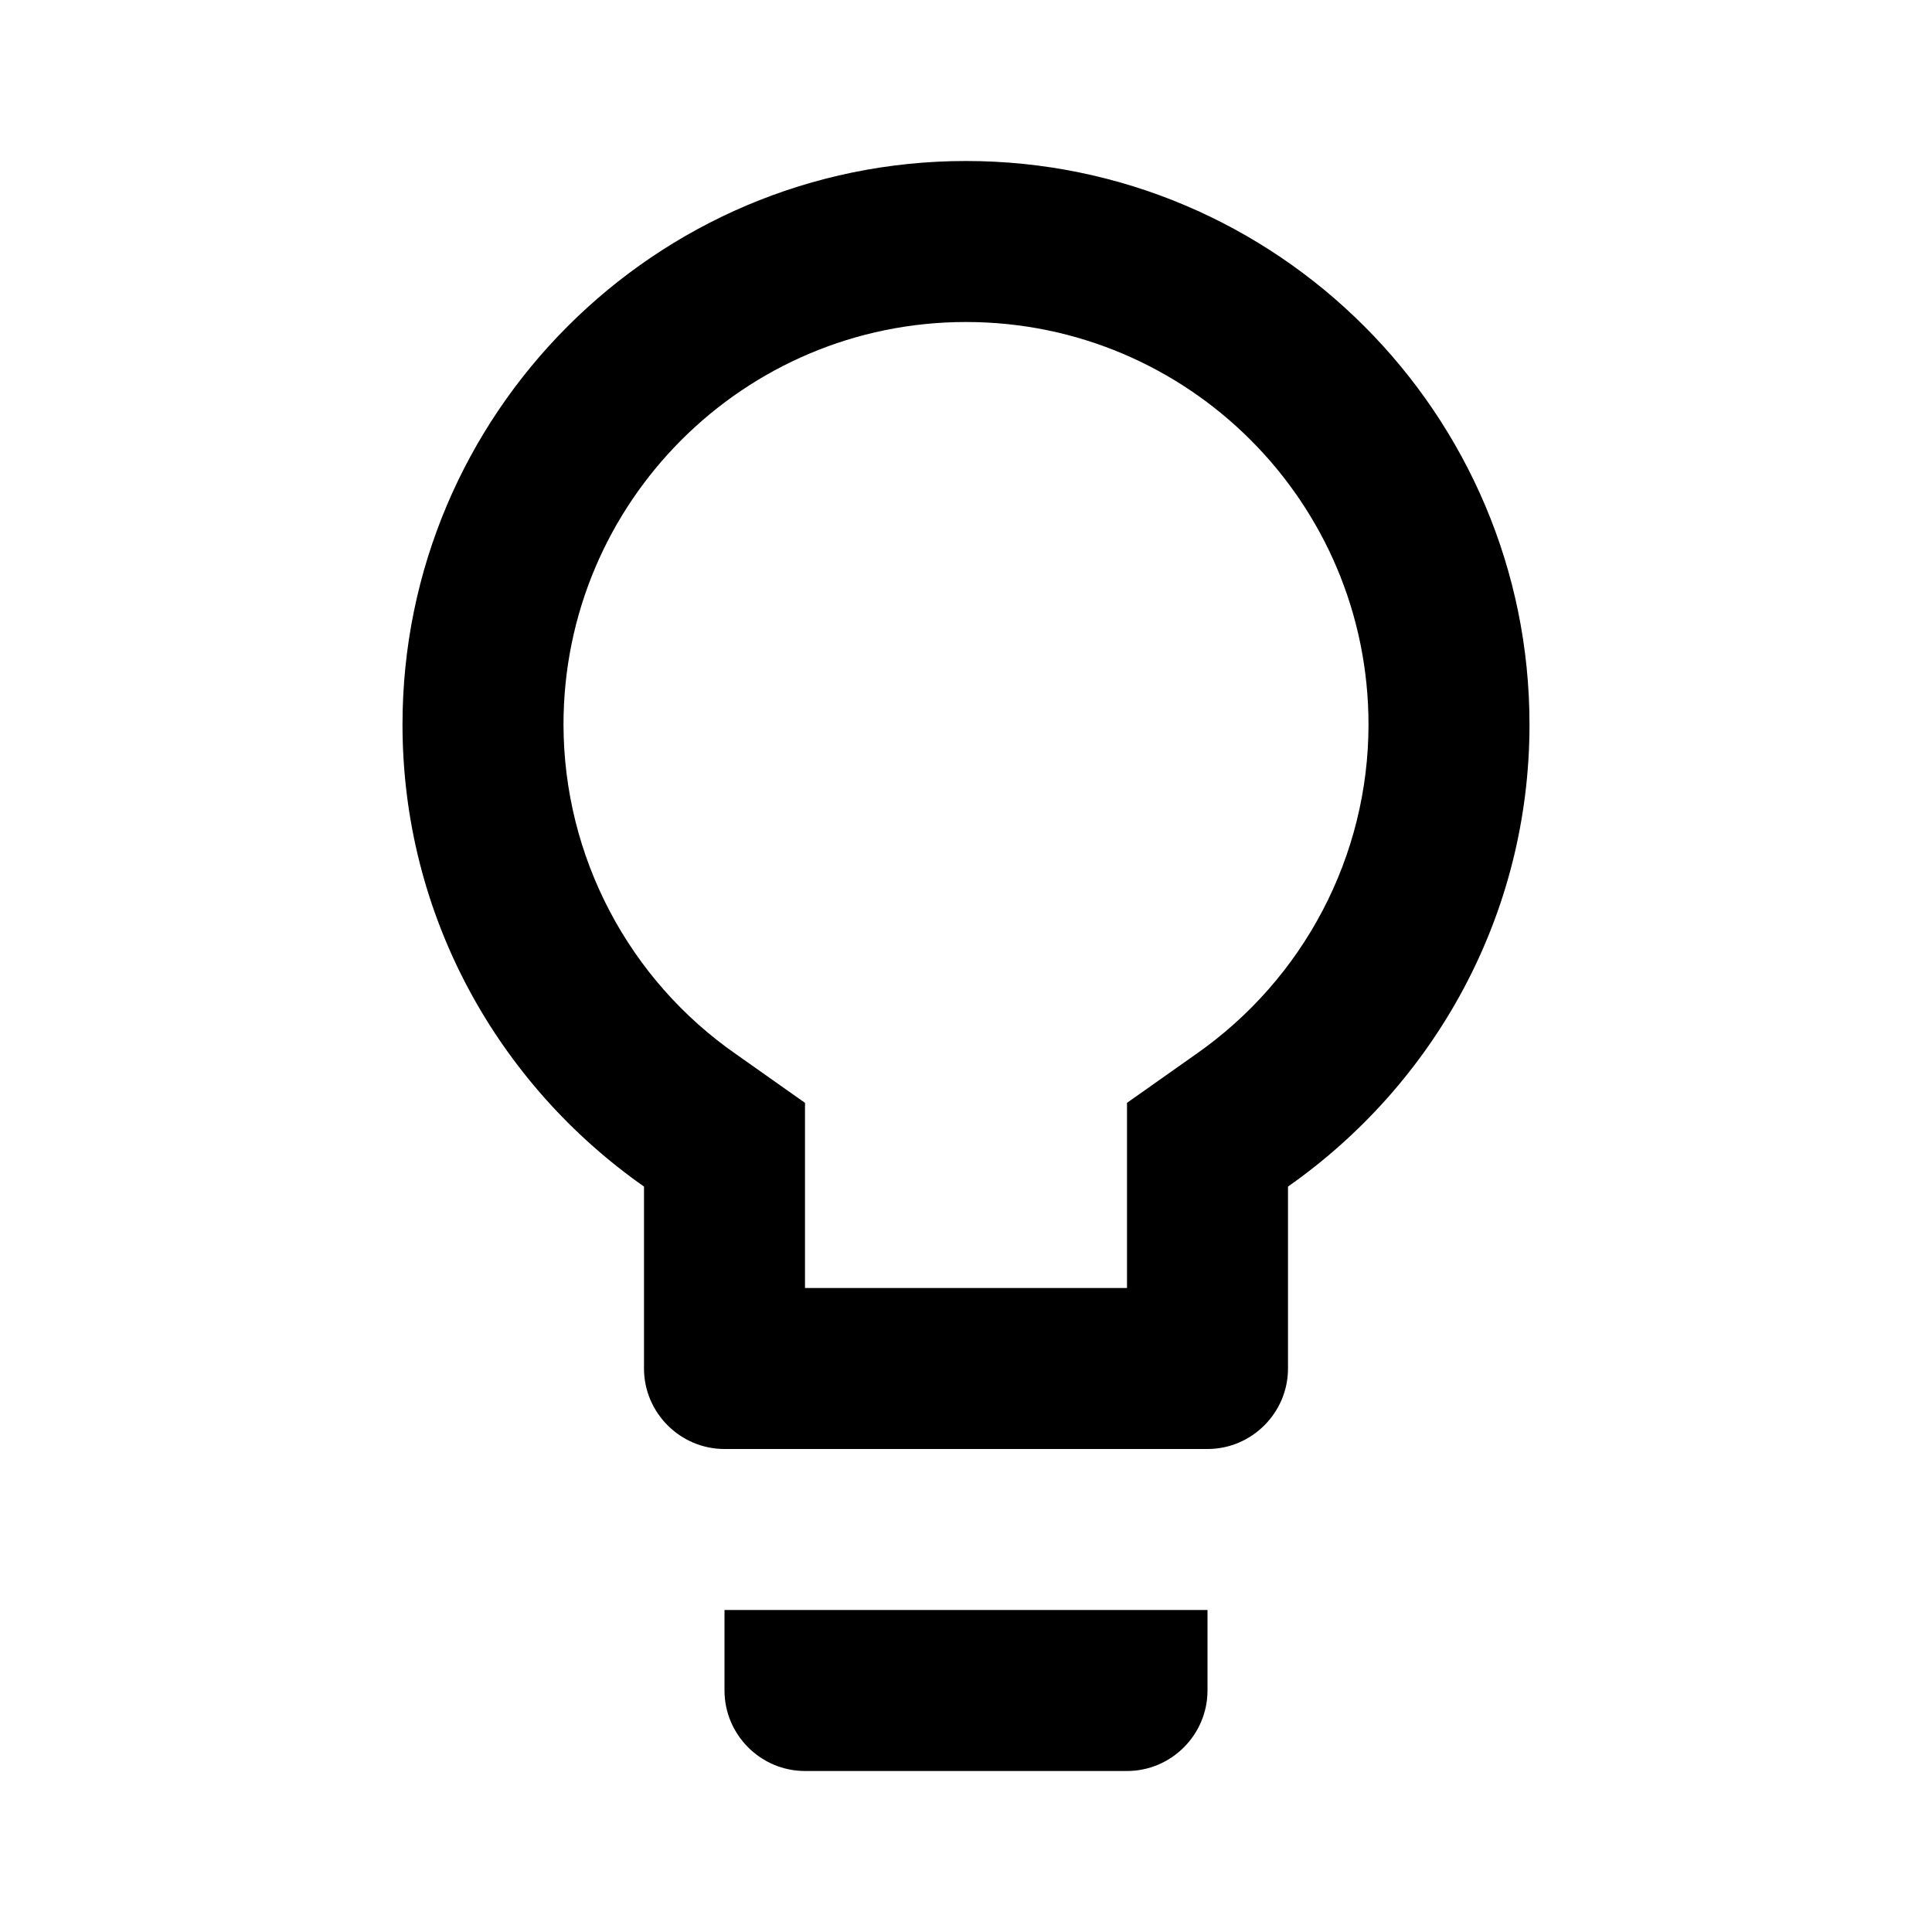
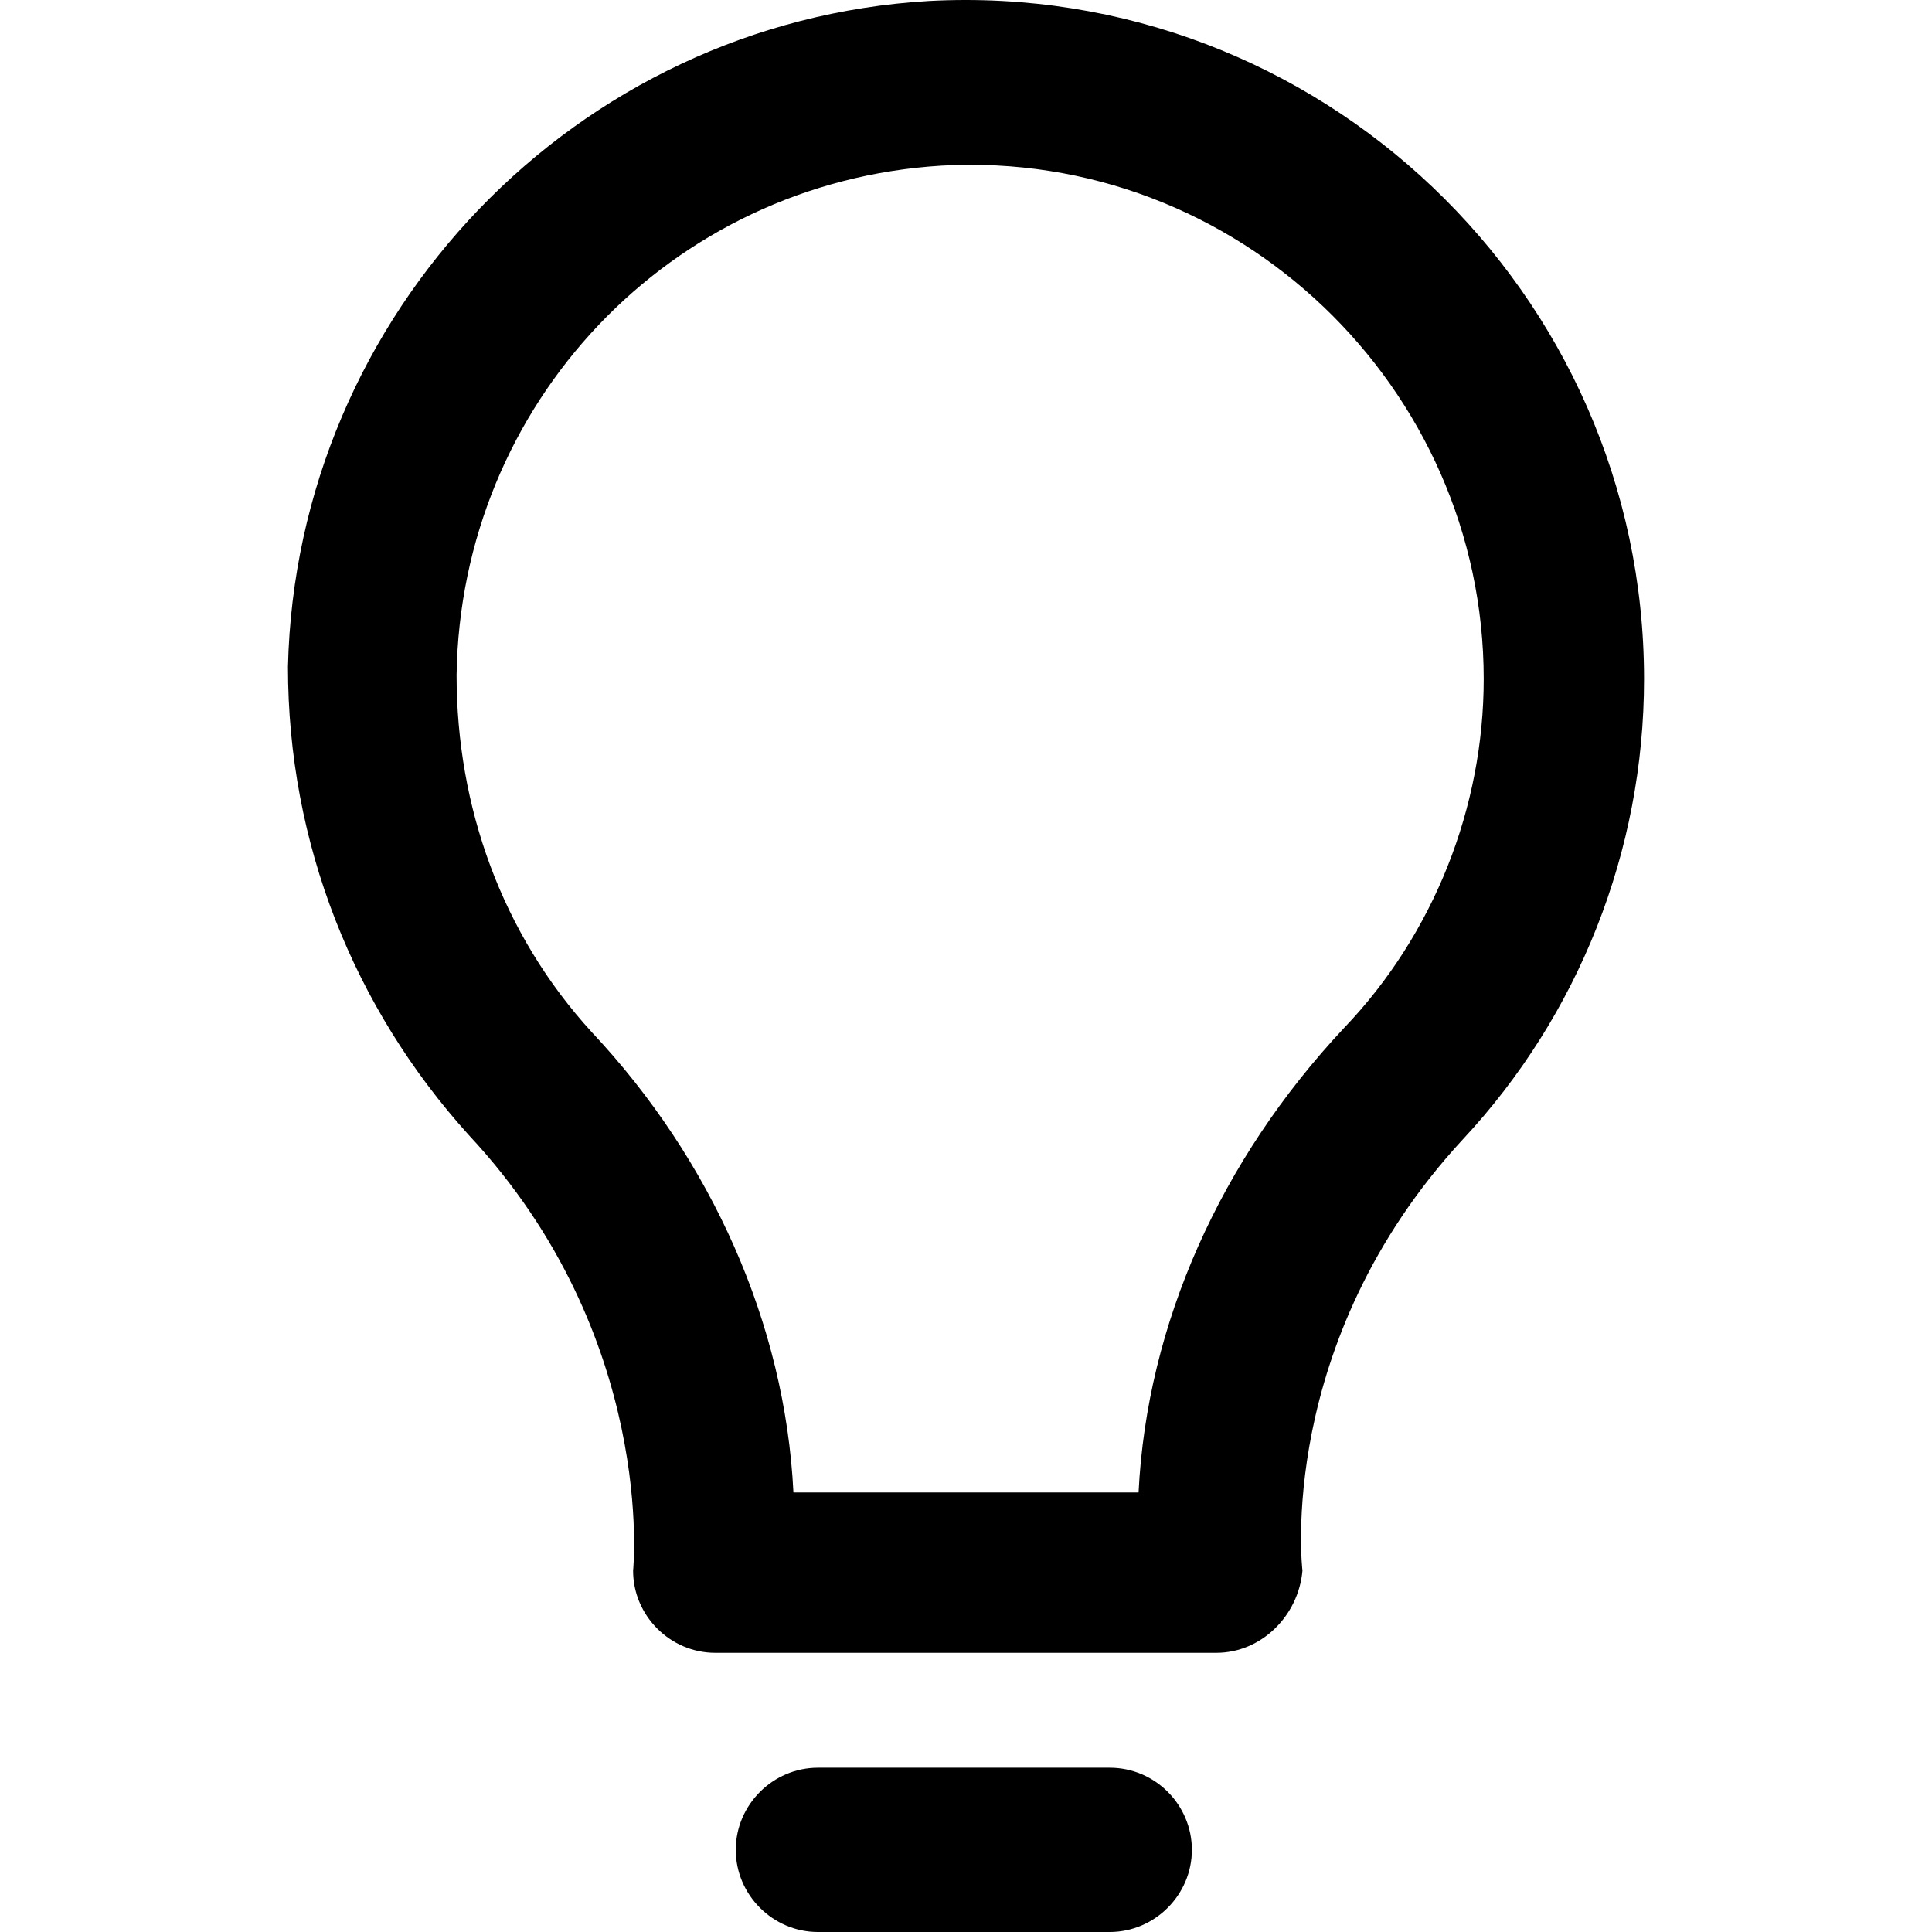
- <svg xmlns="http://www.w3.org/2000/svg" width="24" height="24" viewBox="0 0 24 24">
-   <path d="M9 21c0 .55.45 1 1 1h4c.55 0 1-.45 1-1v-1H9v1zm3-19C8.14 2 5 5.14 5 9c0 2.38 1.19 4.47 3 5.74V17c0 .55.45 1 1 1h6c.55 0 1-.45 1-1v-2.26c1.81-1.27 3-3.36 3-5.74 0-3.86-3.14-7-7-7zm2.85 11.1l-.85.6V16h-4v-2.3l-.85-.6A4.997 4.997 0 0 1 7 9c0-2.76 2.24-5 5-5s5 2.24 5 5c0 1.63-.8 3.16-2.15 4.1z" />
+ <svg xmlns="http://www.w3.org/2000/svg" fill="#000000" height="800px" width="800px" version="1.1" id="Capa_1" viewBox="0 0 489.242 489.242" xml:space="preserve">
+   <g>
+     <g>
+       <path d="M416.321,171.943c0-97.8-82.2-176.9-181-171.7c-89.5,5.2-160.3,79.1-162.4,168.6c0,44.7,16.6,86.3,45.8,118.6    c47.7,51.1,41.6,110.3,41.6,110.3c0,11.4,9.4,20.8,20.8,20.8h126.9c11.4,0,20.8-9.4,21.8-20.8c0,0-7-57.7,40.6-109.2    C399.621,257.243,416.321,215.643,416.321,171.943z M288.321,377.943h-87.4c-2.1-42.7-20.8-84.3-51-116.5    c-22.9-25-34.3-57.2-34.3-90.5c1-68.7,54.1-124.8,122.8-129c74.9-4.2,137.3,56.2,137.3,130c0,32.3-12.5,64.5-35.4,88.4    C309.121,293.643,290.421,335.243,288.321,377.943z" />
+       <path d="M281.021,447.643h-73.9c-11.4,0-20.8,9.4-20.8,20.8s9.4,20.8,20.8,20.8h73.9c11.4,0,20.8-9.4,20.8-20.8    C301.821,457.043,292.521,447.643,281.021,447.643z" />
+     </g>
+   </g>
</svg>
